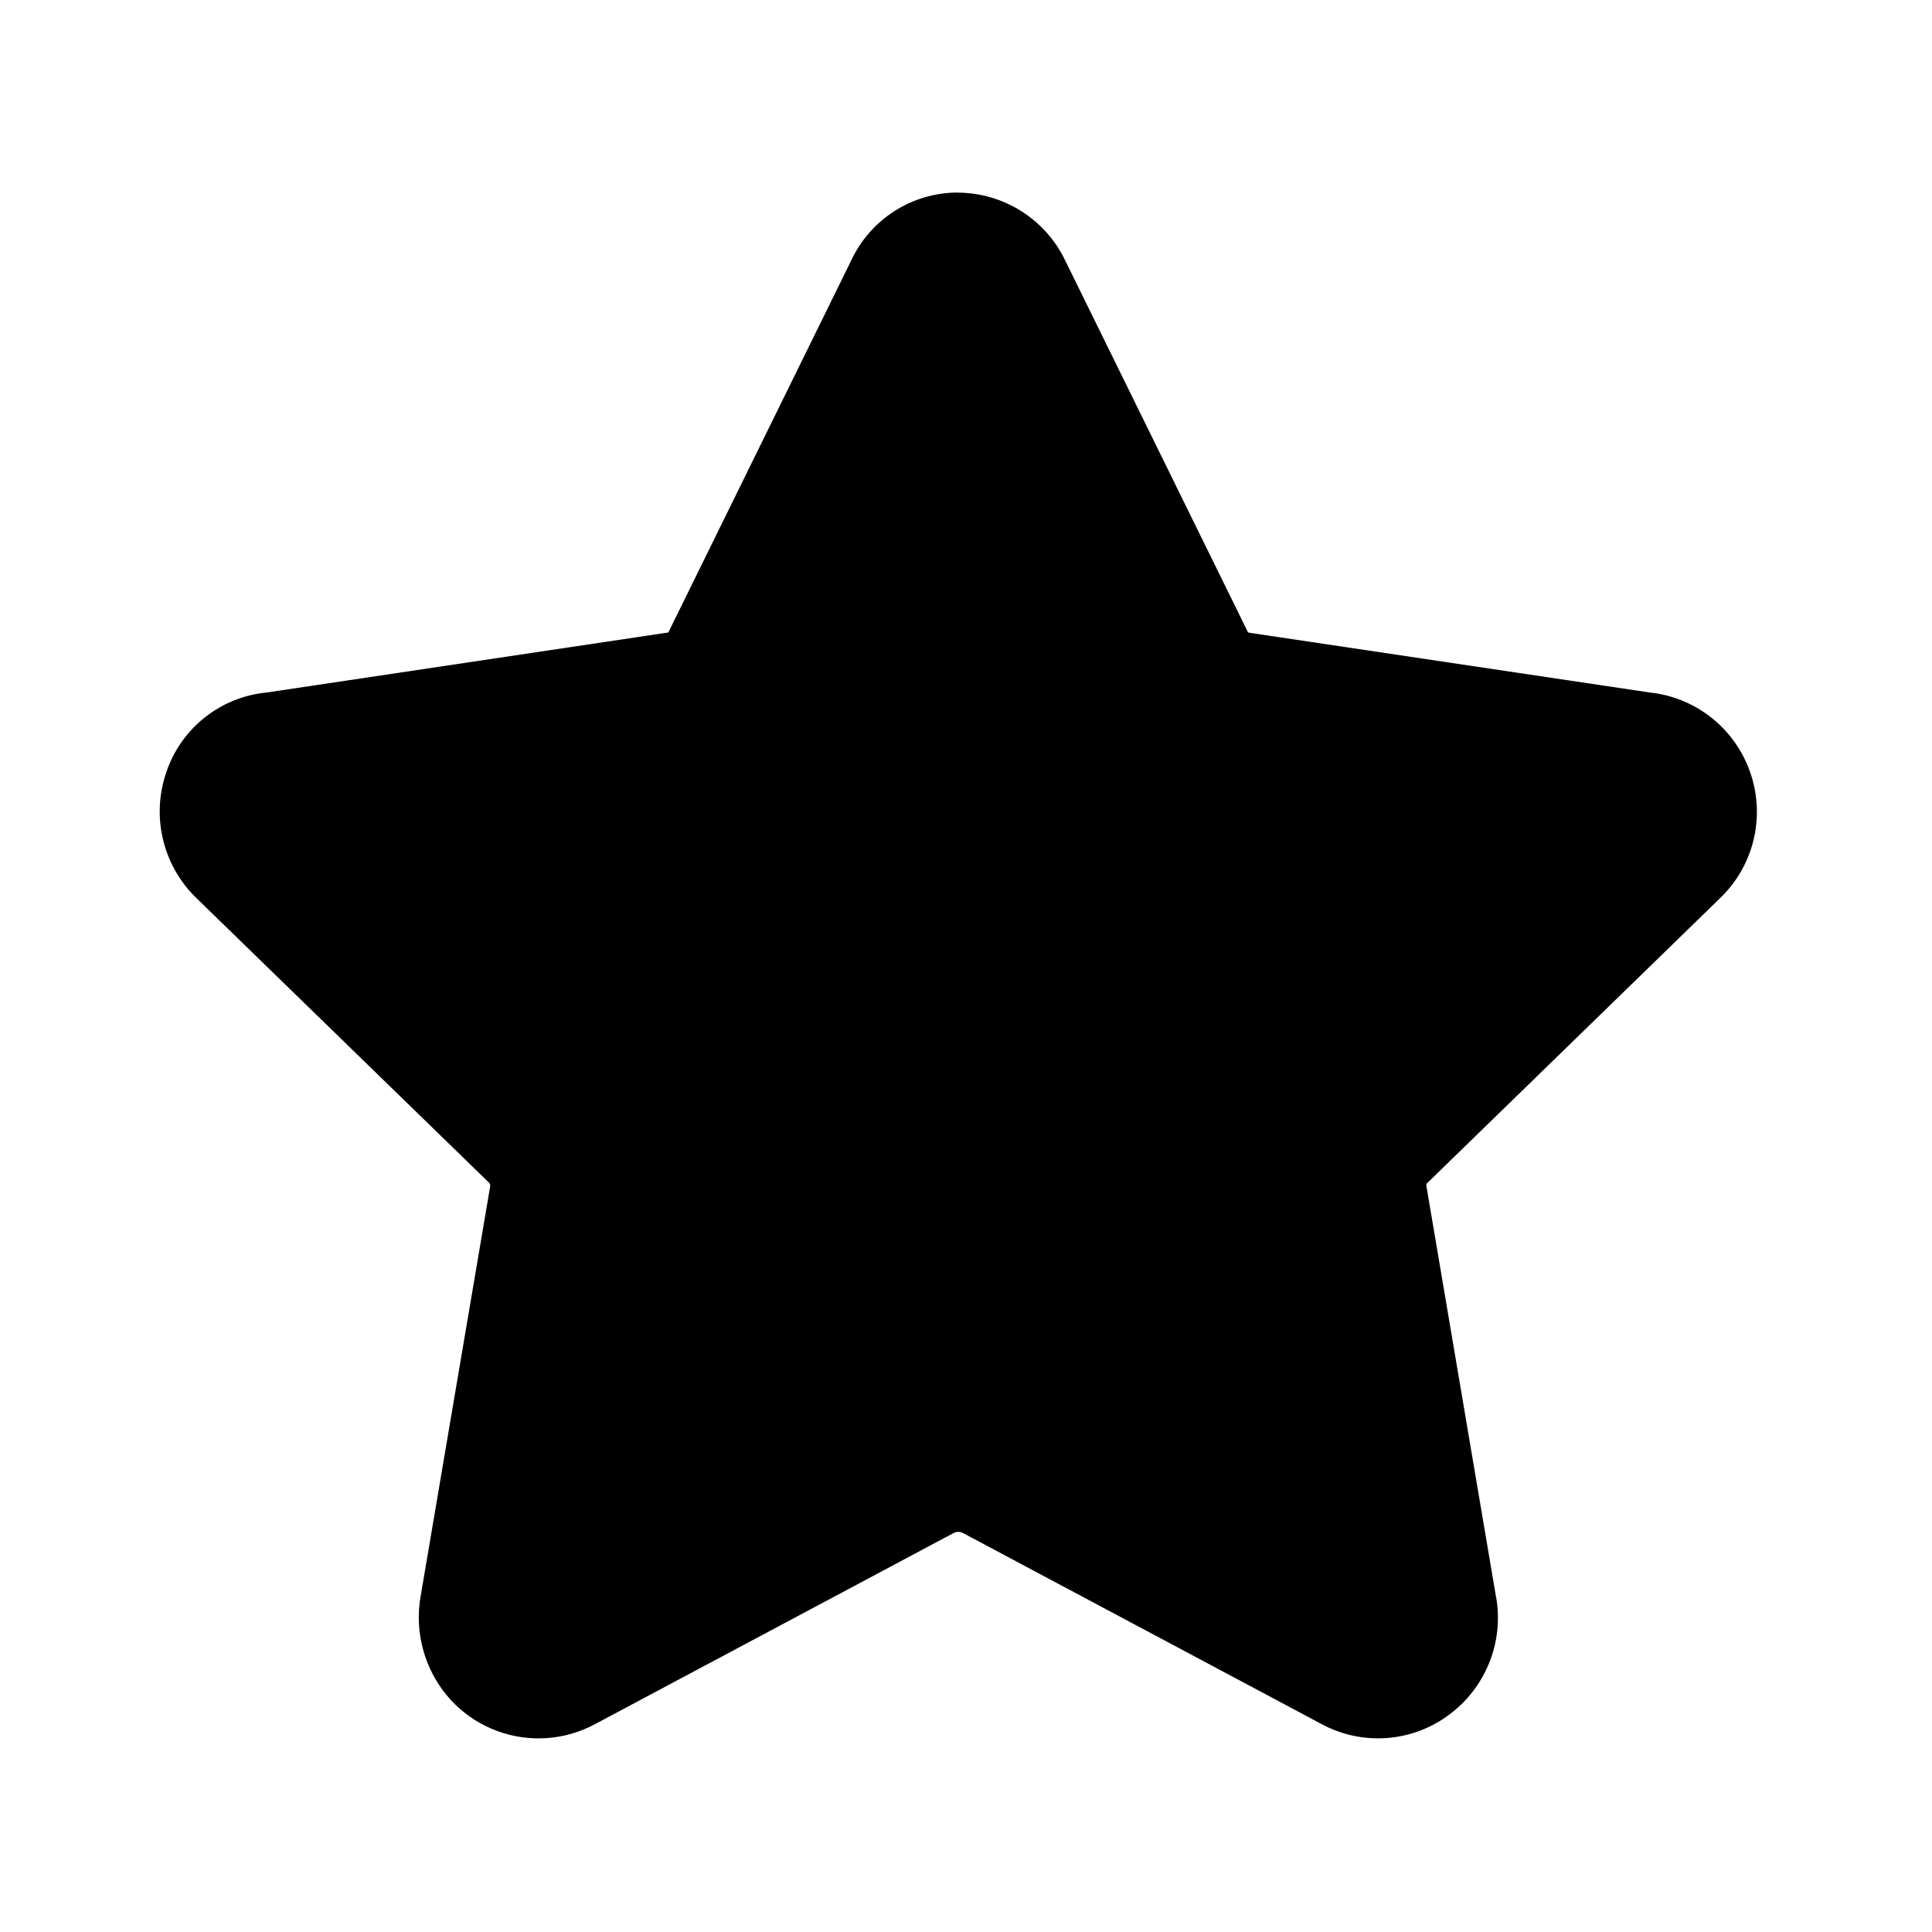
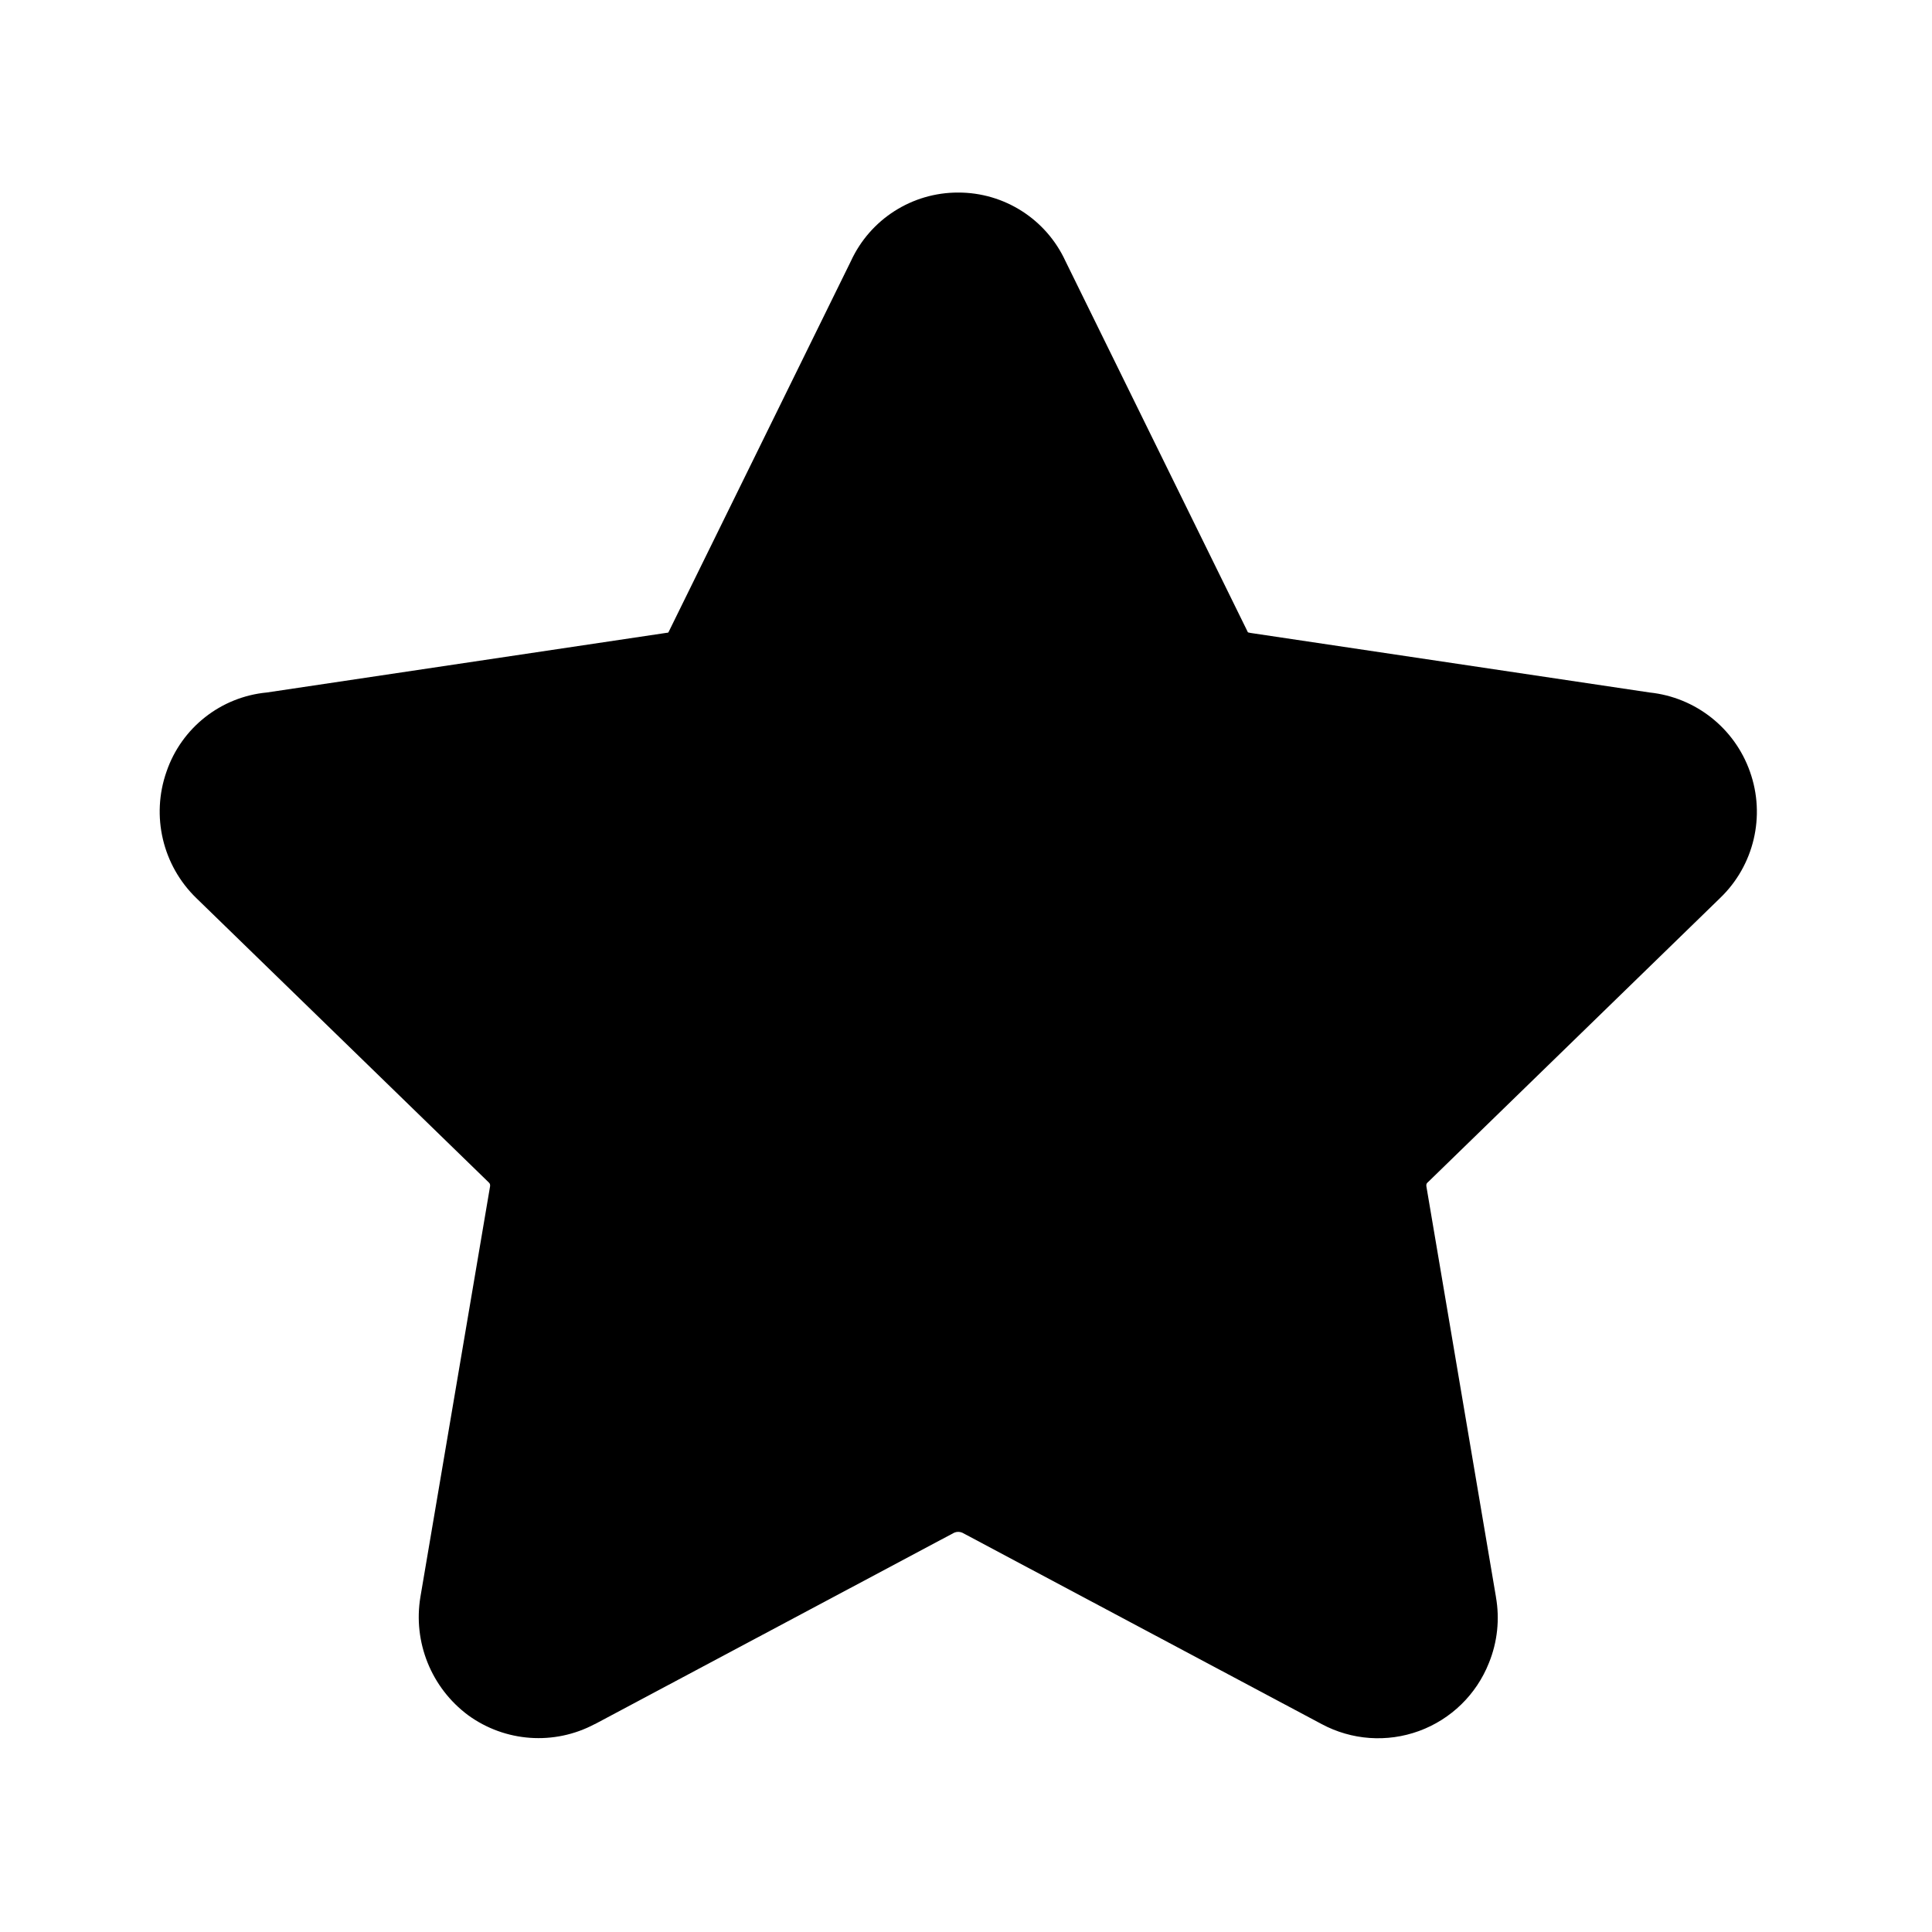
<svg xmlns="http://www.w3.org/2000/svg" width="21" height="21" fill="none" viewBox="0 0 21 21">
-   <path fill="currentColor" fill-rule="evenodd" d="M10.415 2.093a1.28 1.28 0 0 0-1.166.745l-1.97 4.007-.014.03-.006.001-.023.003-4.335.648a1.28 1.28 0 0 0-1.091.86 1.31 1.31 0 0 0 .325 1.375L5.31 12.85l.007.007a.04.04 0 0 1 .011.034v.004l-.757 4.462a1.33 1.33 0 0 0 .077.719 1.296 1.296 0 0 0 1.817.666l3.907-2.082a.11.11 0 0 1 .089 0l3.906 2.081a1.29 1.29 0 0 0 1.375-.096 1.31 1.31 0 0 0 .52-1.287l-.001-.001-.756-4.462-.001-.004a.04.04 0 0 1 .001-.019.04.04 0 0 1 .01-.015l.008-.007 3.173-3.087a1.3 1.3 0 0 0 .325-1.376 1.3 1.3 0 0 0-1.09-.86l-4.336-.647-.028-.005-.004-.005-.011-.024-1.97-4.007a1.3 1.3 0 0 0-1.166-.745" clip-rule="evenodd" />
+   <path fill="currentColor" fill-rule="evenodd" d="M10.415 2.093a1.28 1.28 0 0 0-1.166.745l-1.97 4.008-.014.028-.006.003-.023.003-4.335.647a1.28 1.28 0 0 0-1.091.86 1.31 1.31 0 0 0 .325 1.376l3.174 3.086.007.007a.04.04 0 0 1 .011.034v.004l-.757 4.462a1.33 1.33 0 0 0 .519 1.288 1.3 1.3 0 0 0 1.374.097h.002l3.906-2.081a.11.11 0 0 1 .089 0l3.906 2.08a1.296 1.296 0 0 0 1.818-.665 1.3 1.3 0 0 0 .076-.717v-.002l-.756-4.462v-.004a.04.04 0 0 1 .01-.034l.008-.007 3.173-3.086a1.3 1.3 0 0 0 .326-1.376 1.3 1.3 0 0 0-1.091-.86l-4.336-.647-.028-.006-.004-.005-.011-.023-1.97-4.008a1.28 1.28 0 0 0-1.166-.745" clip-rule="evenodd" />
</svg>
